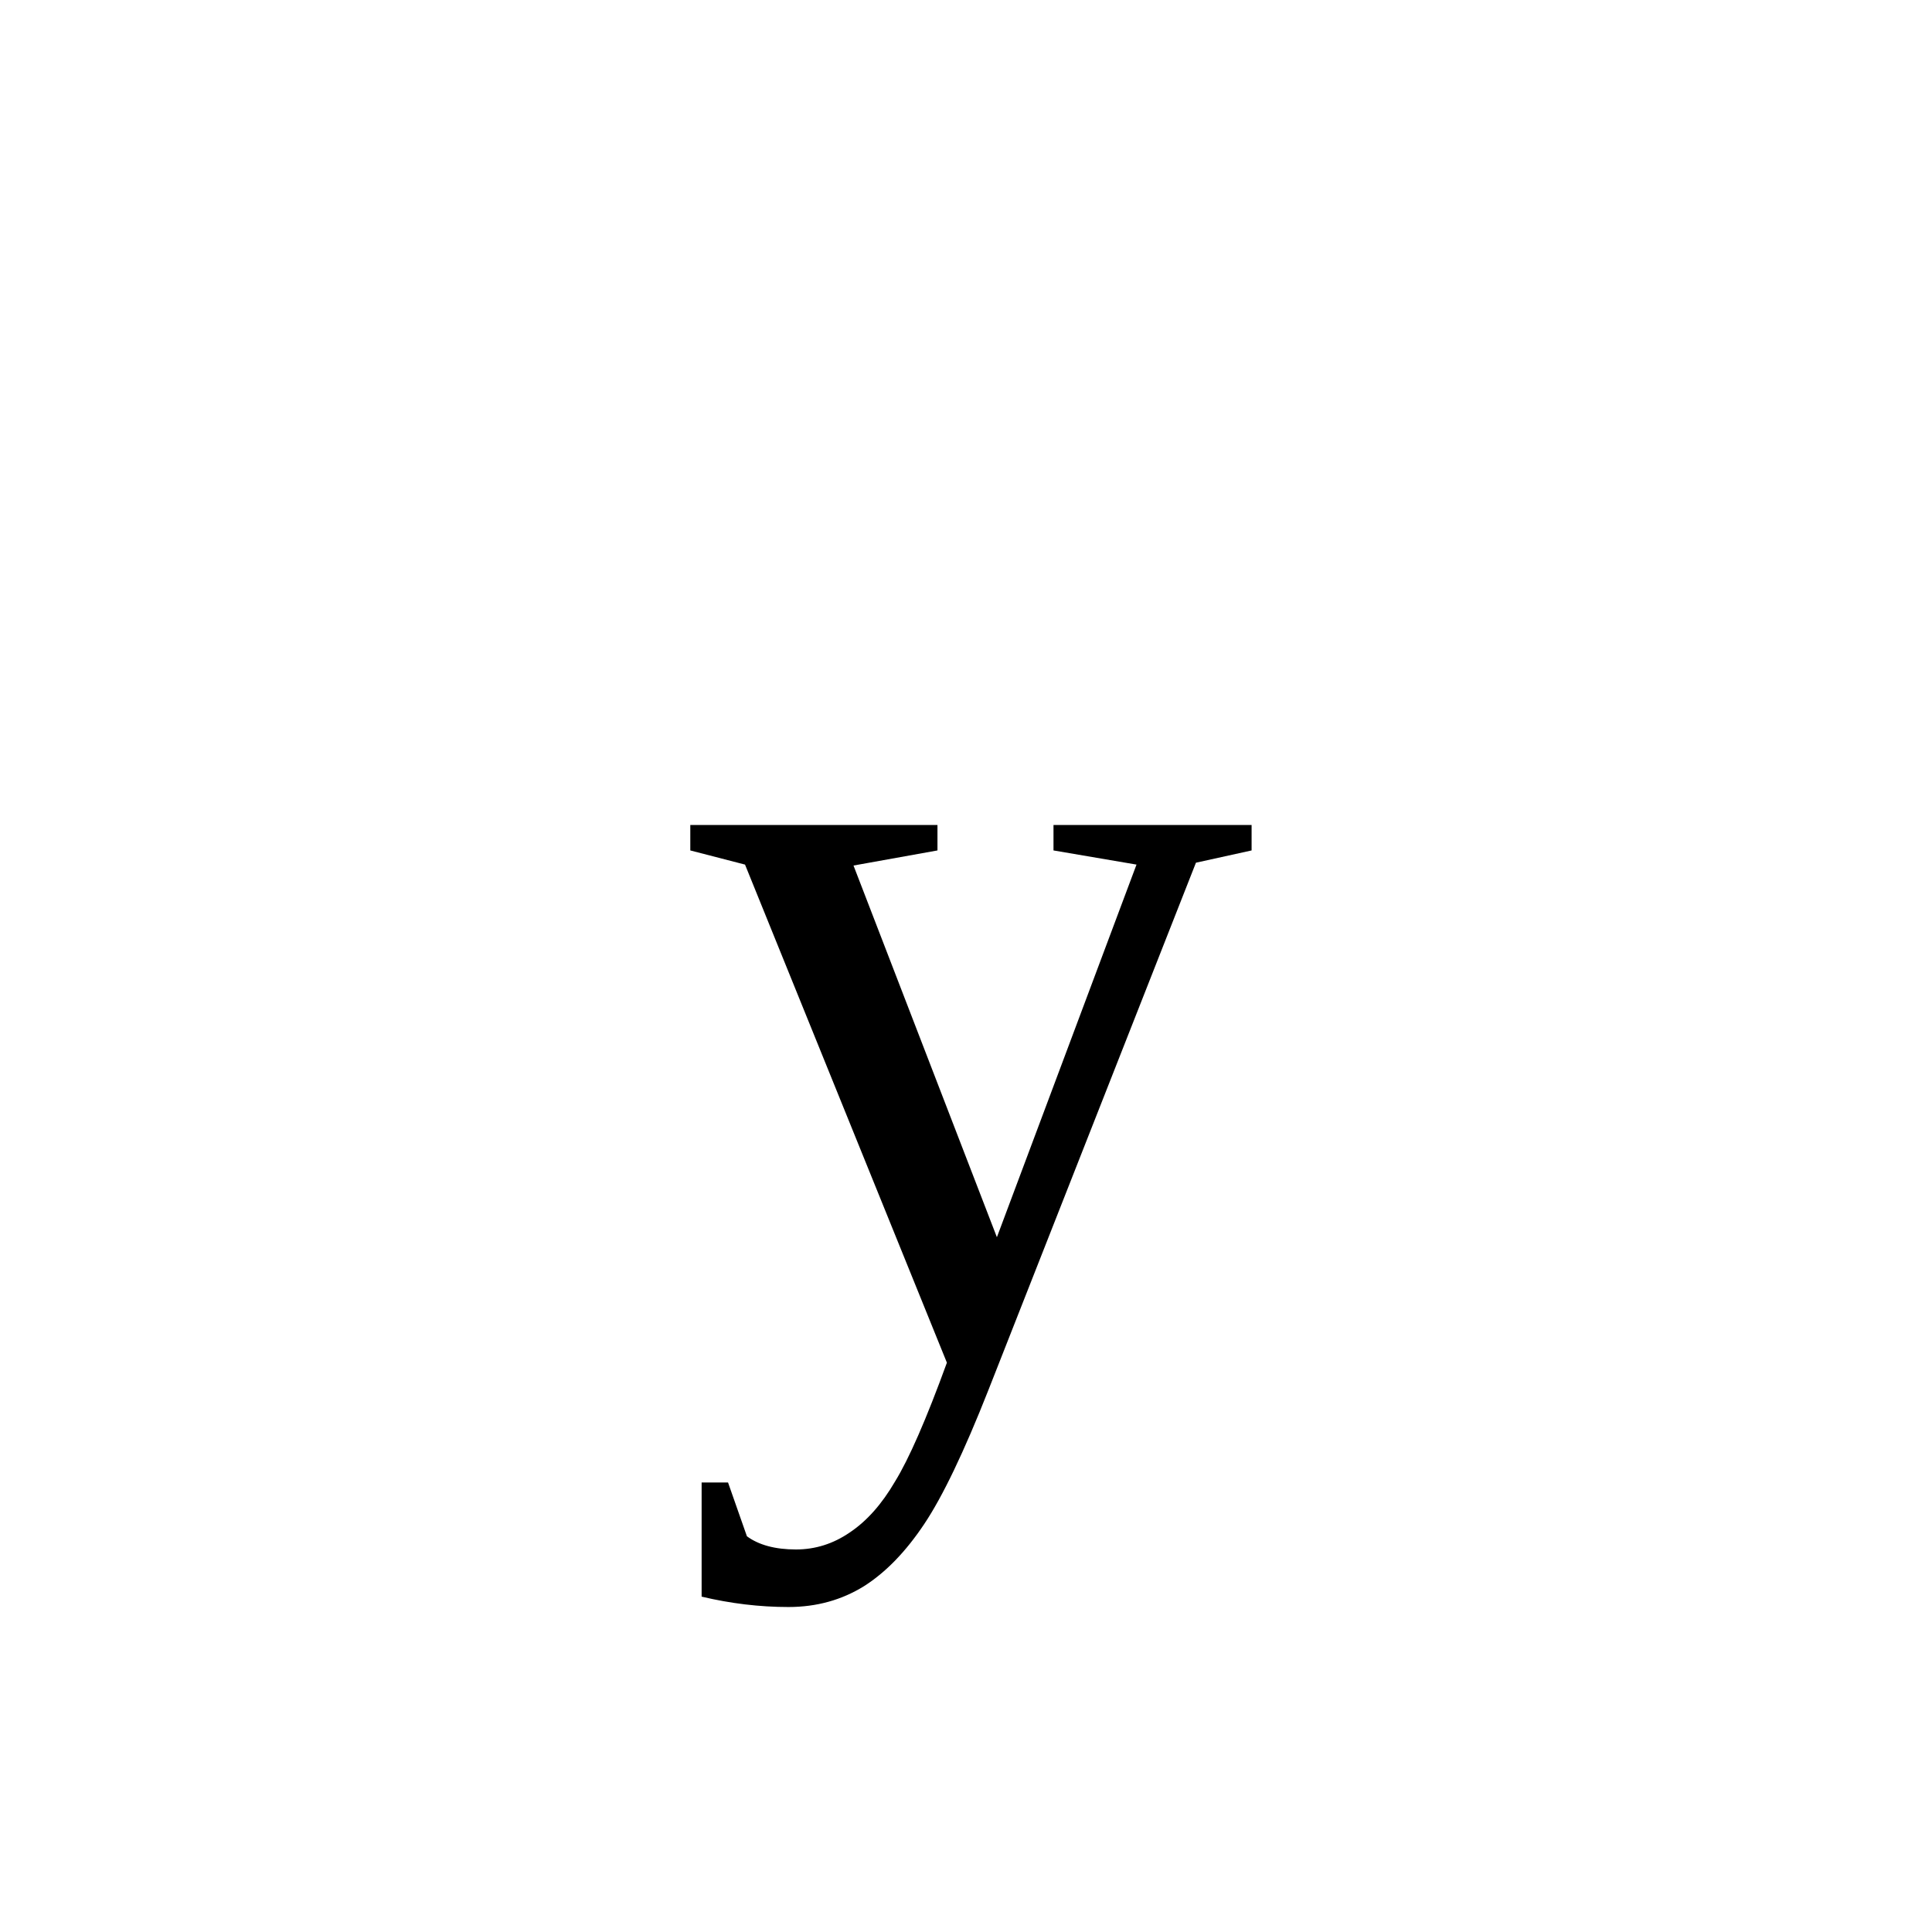
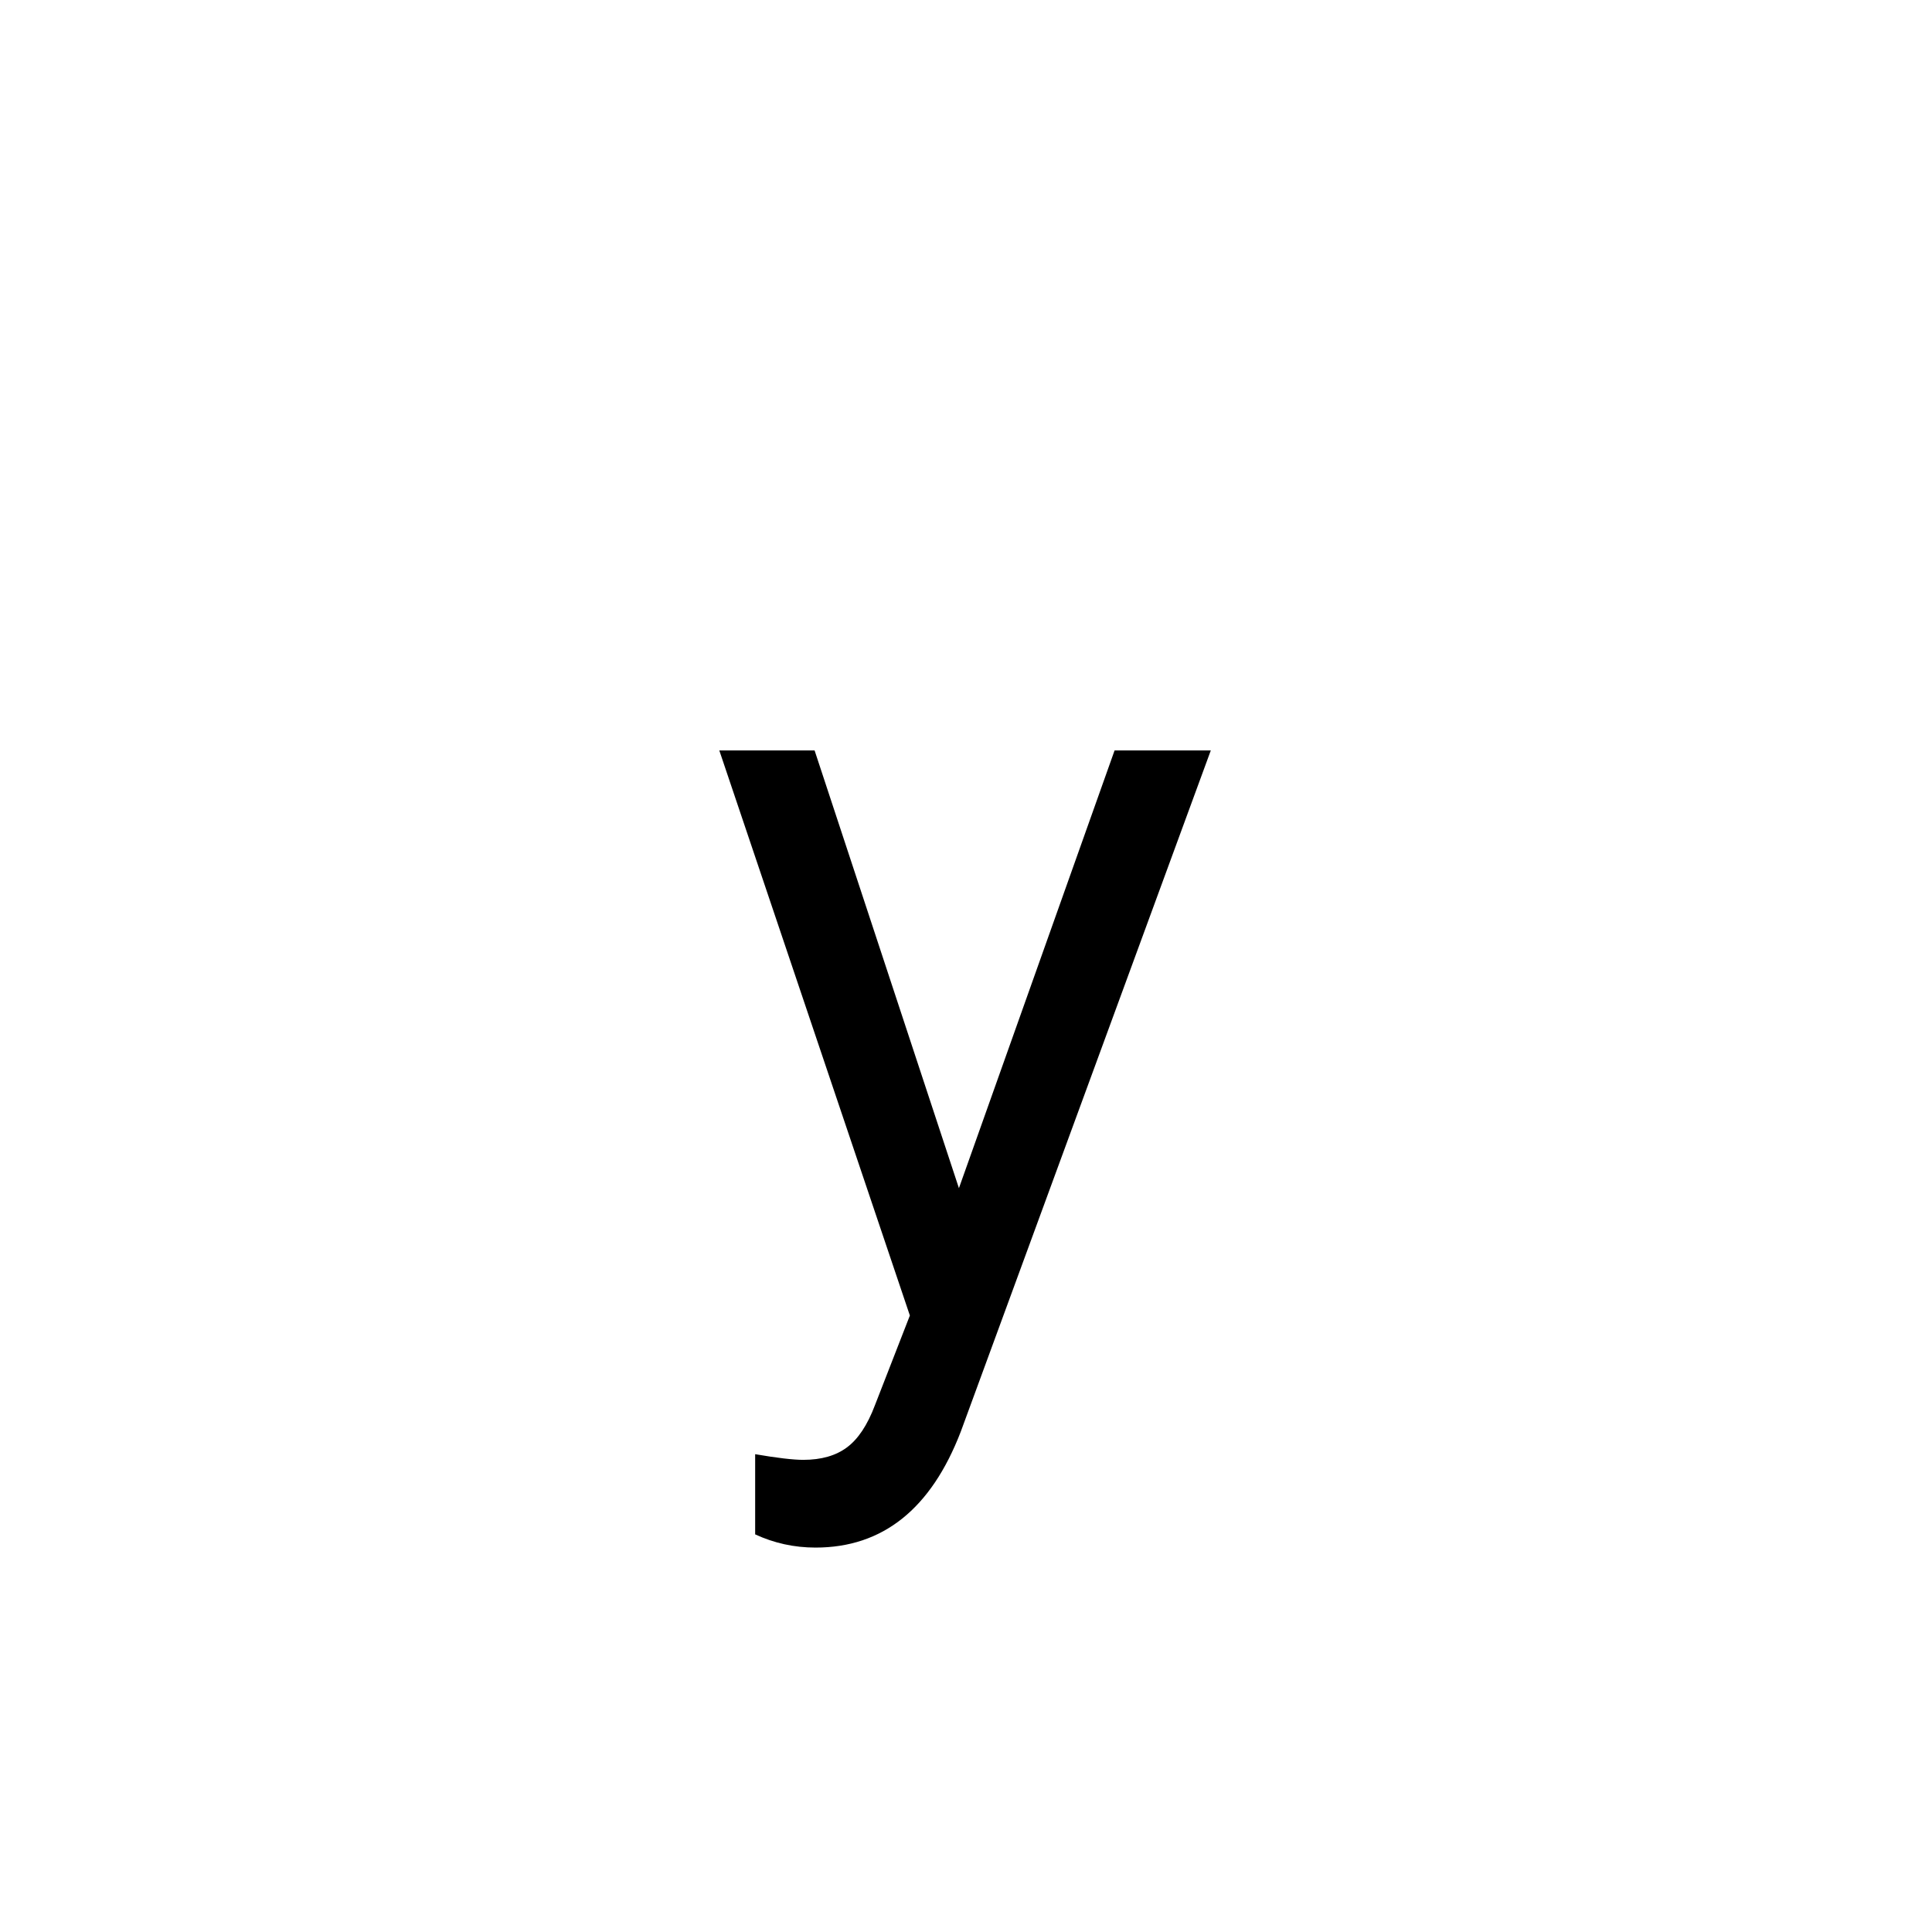
<svg xmlns="http://www.w3.org/2000/svg" width="32" height="32">
  <rect class="background" width="100%" height="100%" />
  <style>
    .background {
      fill: white;
    }

    text {
      font-size: 1.6em;
      text-anchor: middle;
      fill: black;
    }

    @media (prefers-color-scheme: dark) {
      .background {
        fill: black;
      }

      text {
        fill: white;
      }
    }
  </style>
-   <text x="50%" y="50%" dominant-baseline="central">y</text>
+   <text x="50%" y="50%" dominant-baseline="central">𝗒</text>
</svg>
